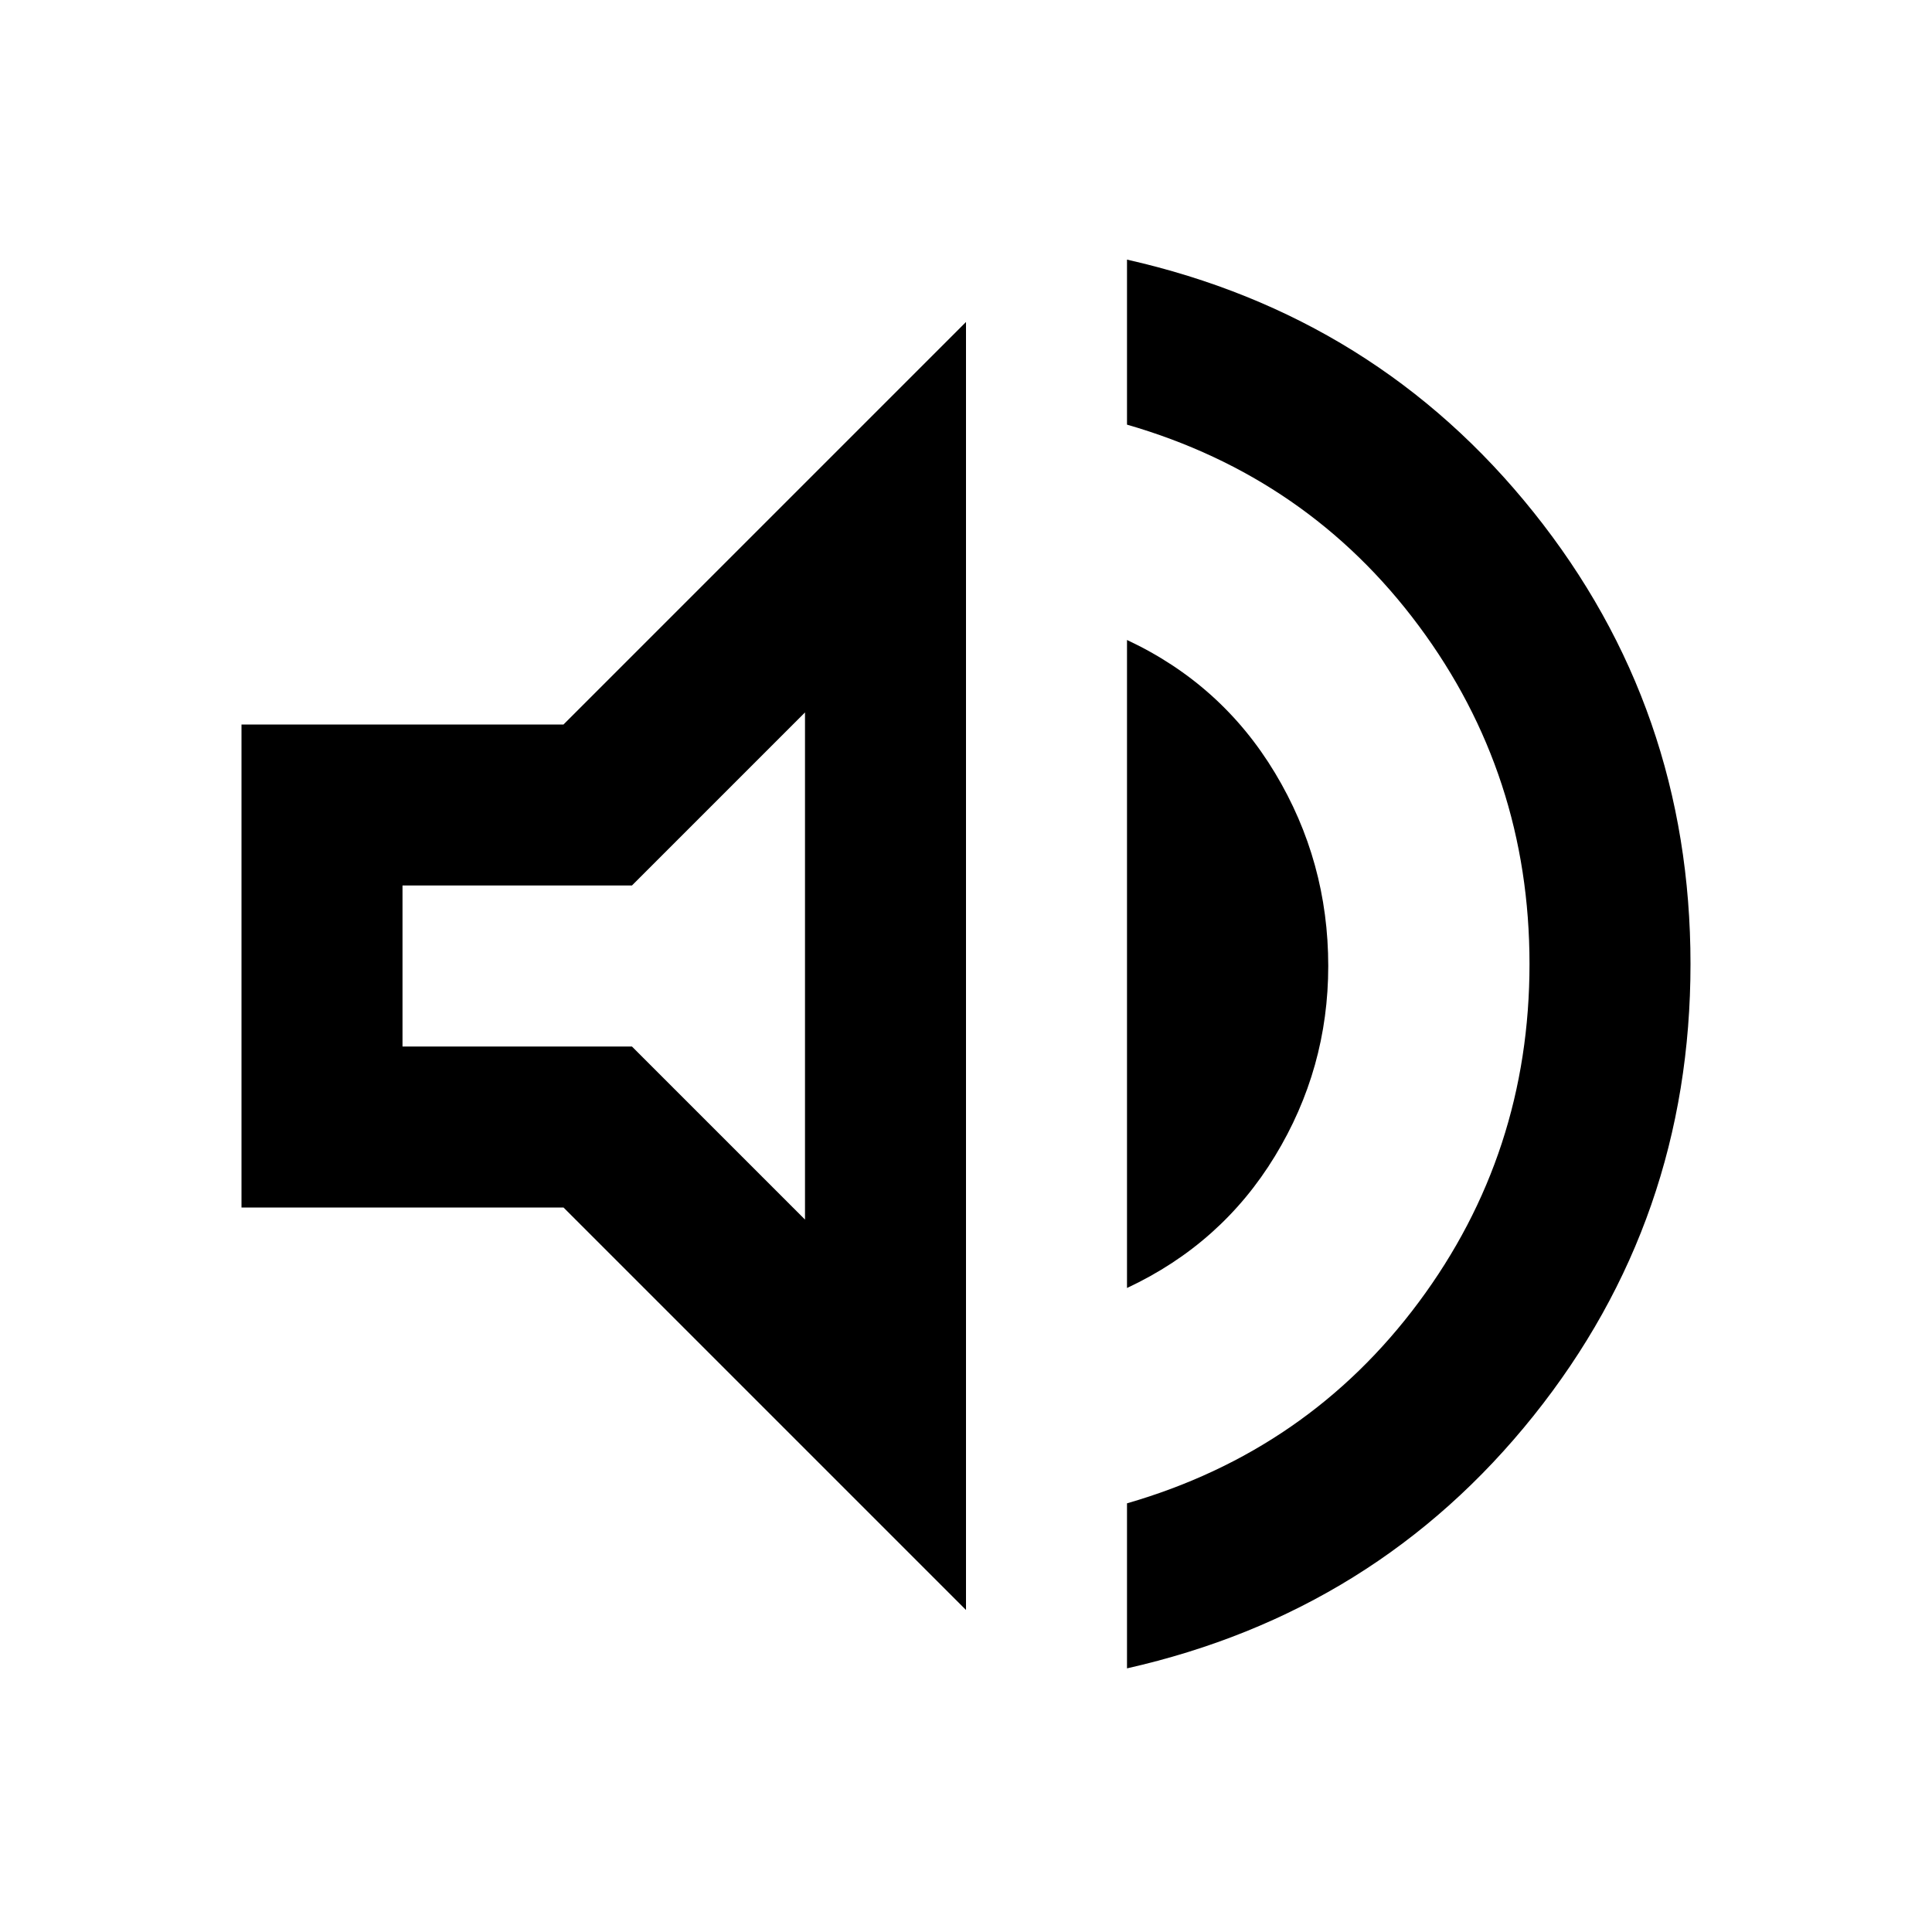
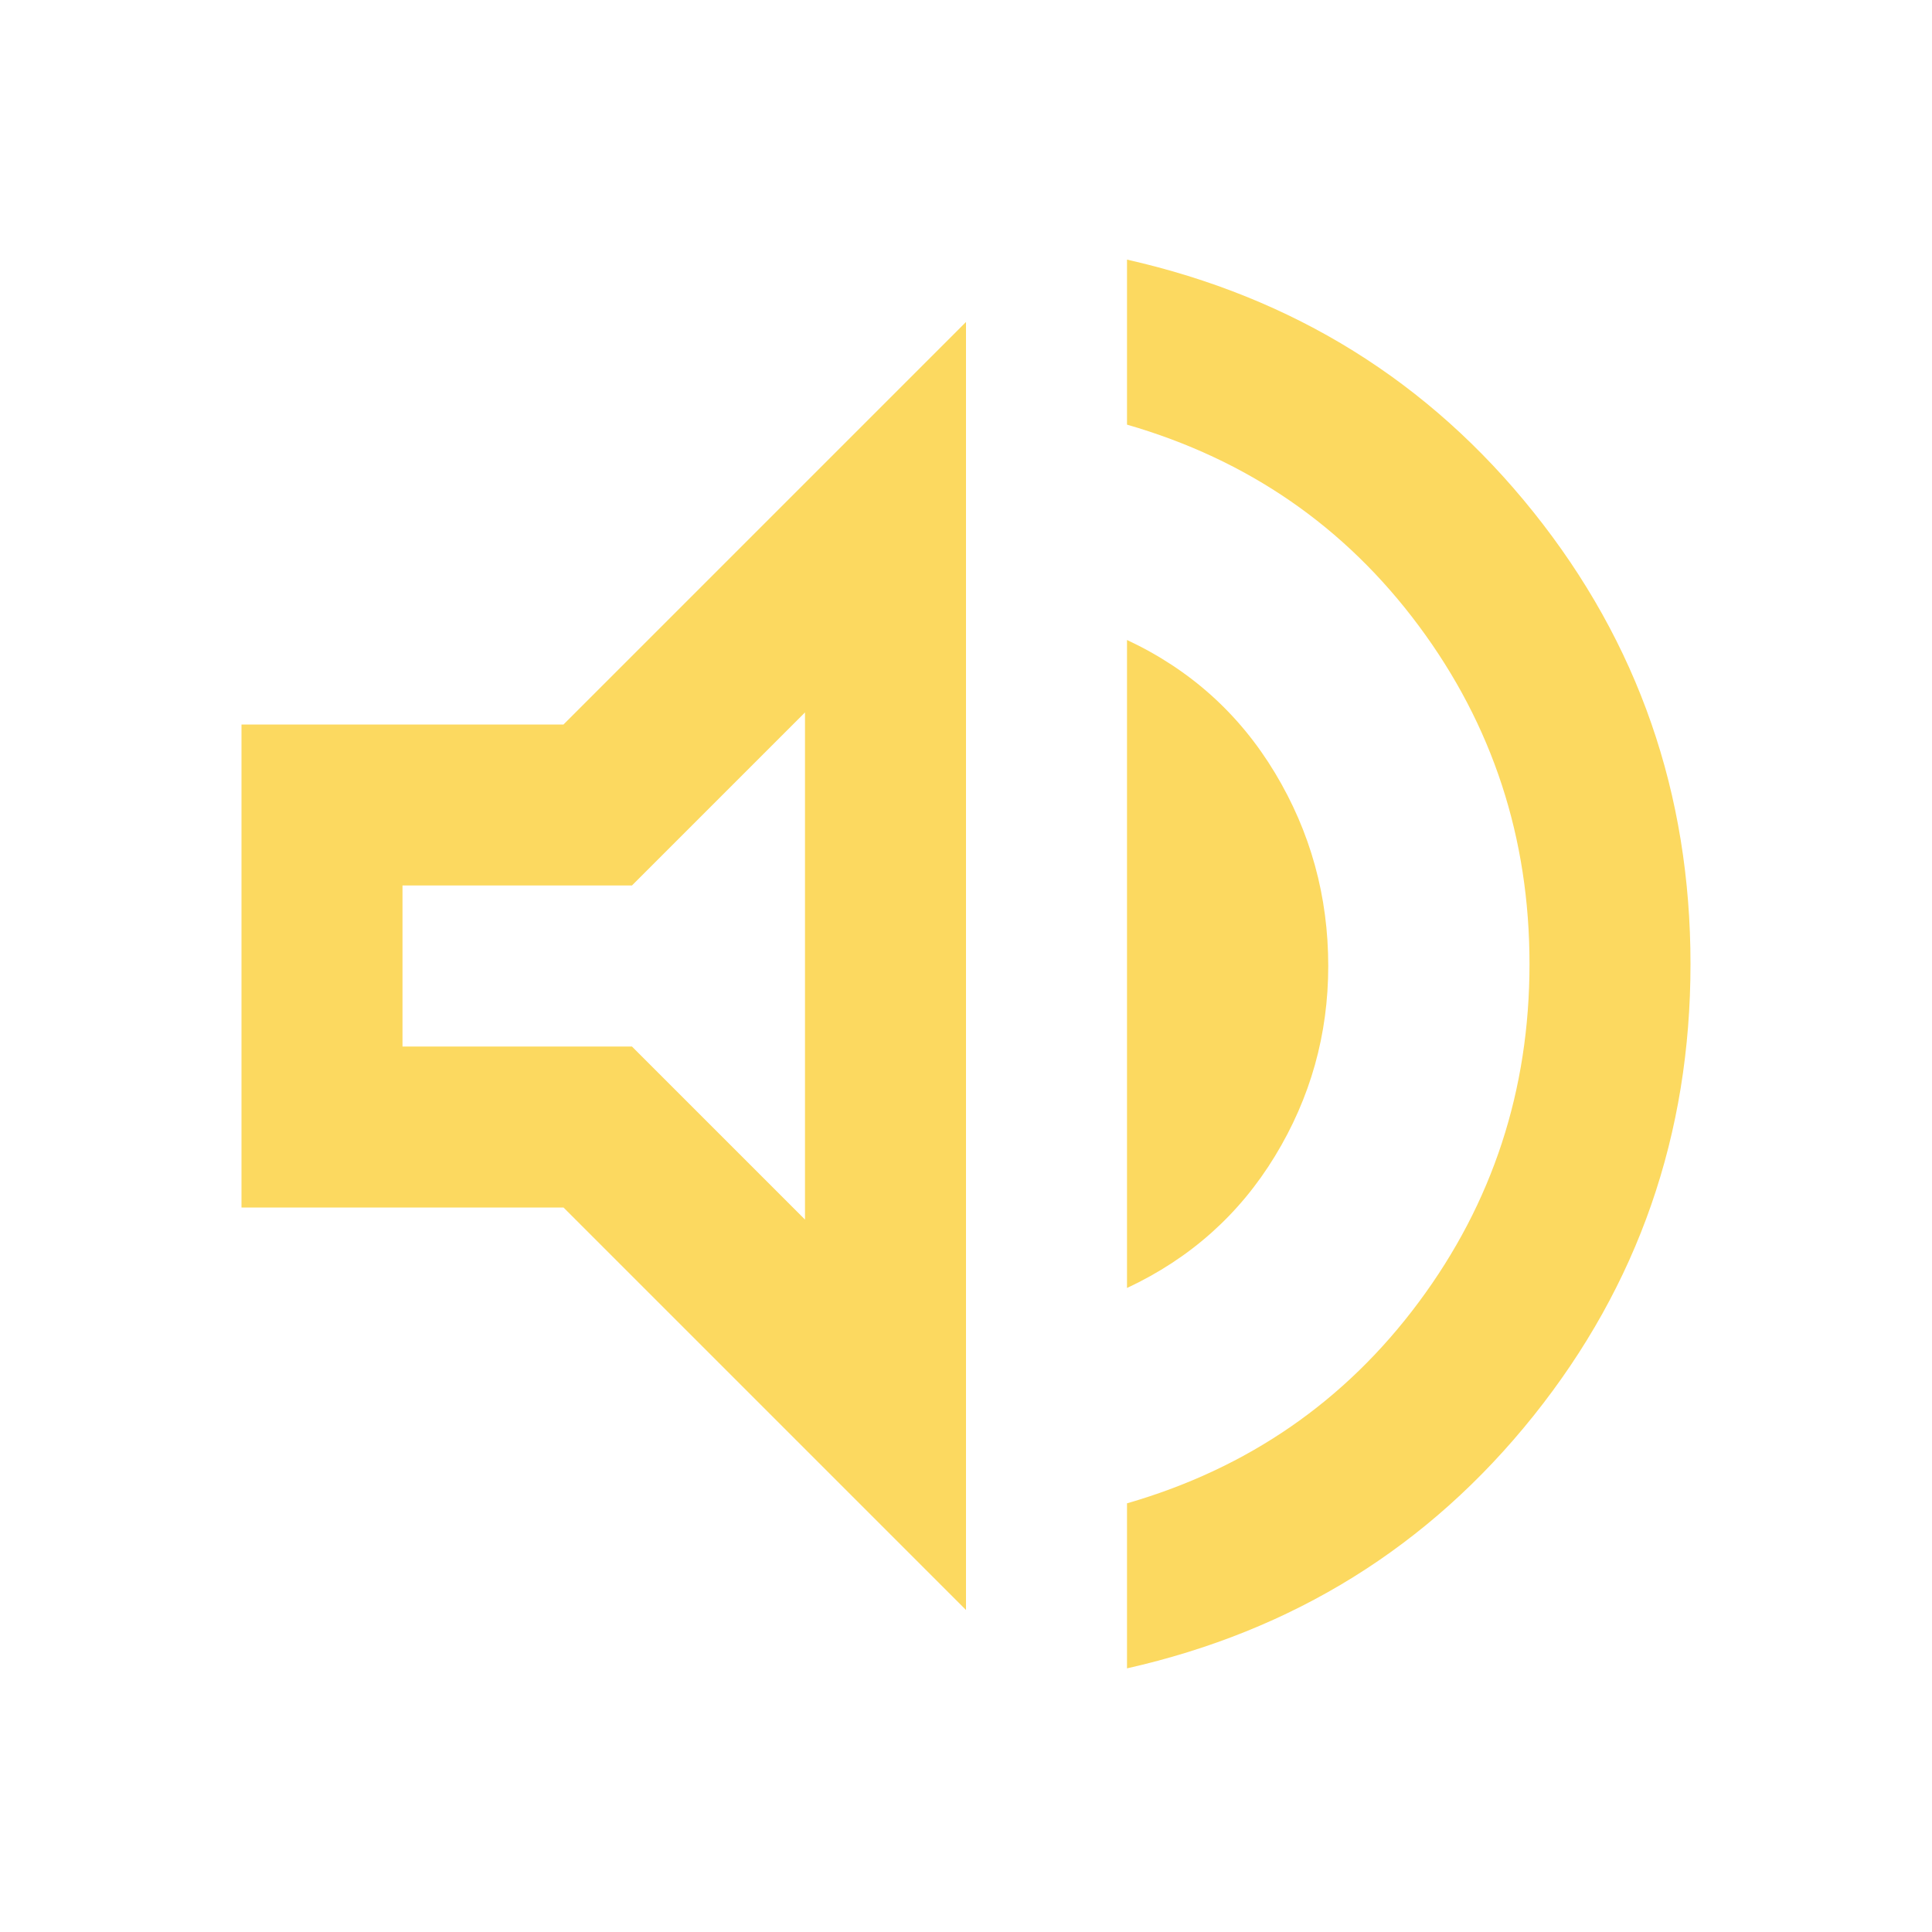
- <svg xmlns="http://www.w3.org/2000/svg" height="24px" viewBox="0 -960 960 960" width="24px" fill="#000000">
+ <svg xmlns="http://www.w3.org/2000/svg" height="24px" viewBox="0 -960 960 960" width="24px" fill="#fcd960">
  <path d="M560-131v-82q90-26 145-100t55-168q0-94-55-168T560-749v-82q124 28 202 125.5T840-481q0 127-78 224.5T560-131ZM120-360v-240h160l200-200v640L280-360H120Zm440 40v-322q47 22 73.5 66t26.5 96q0 51-26.5 94.5T560-320ZM400-606l-86 86H200v80h114l86 86v-252ZM300-480Z" />
</svg>
